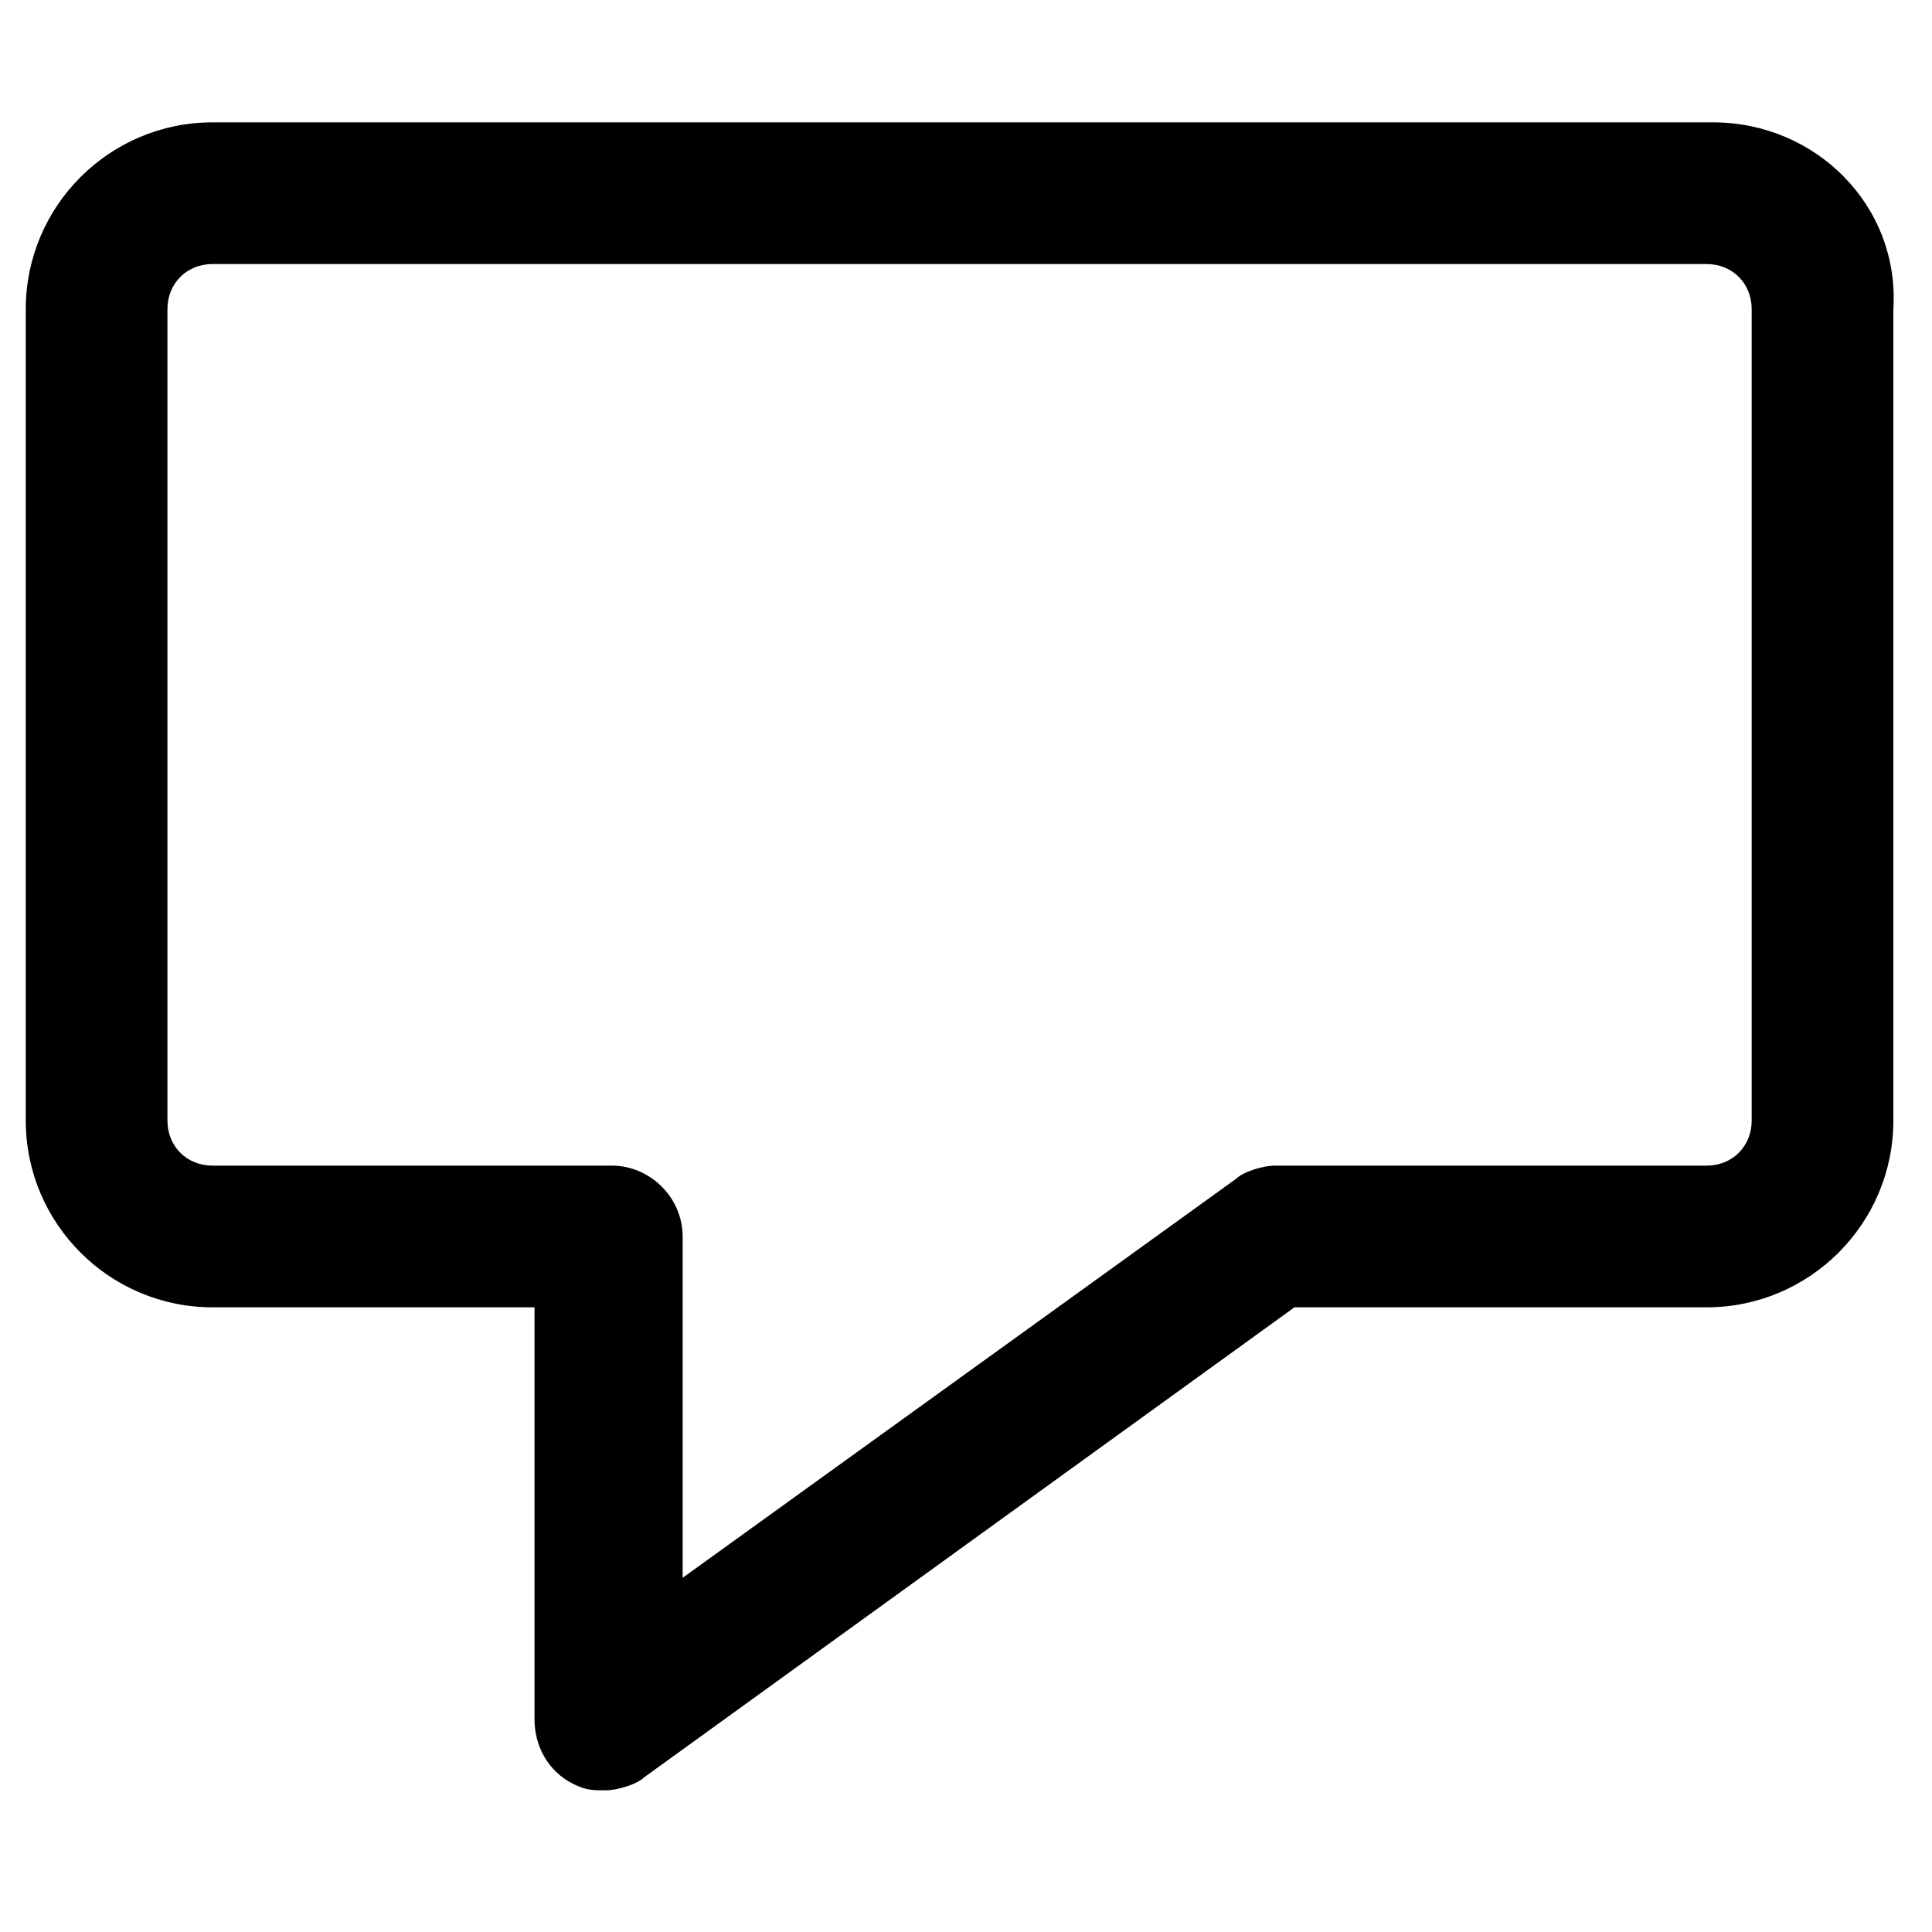
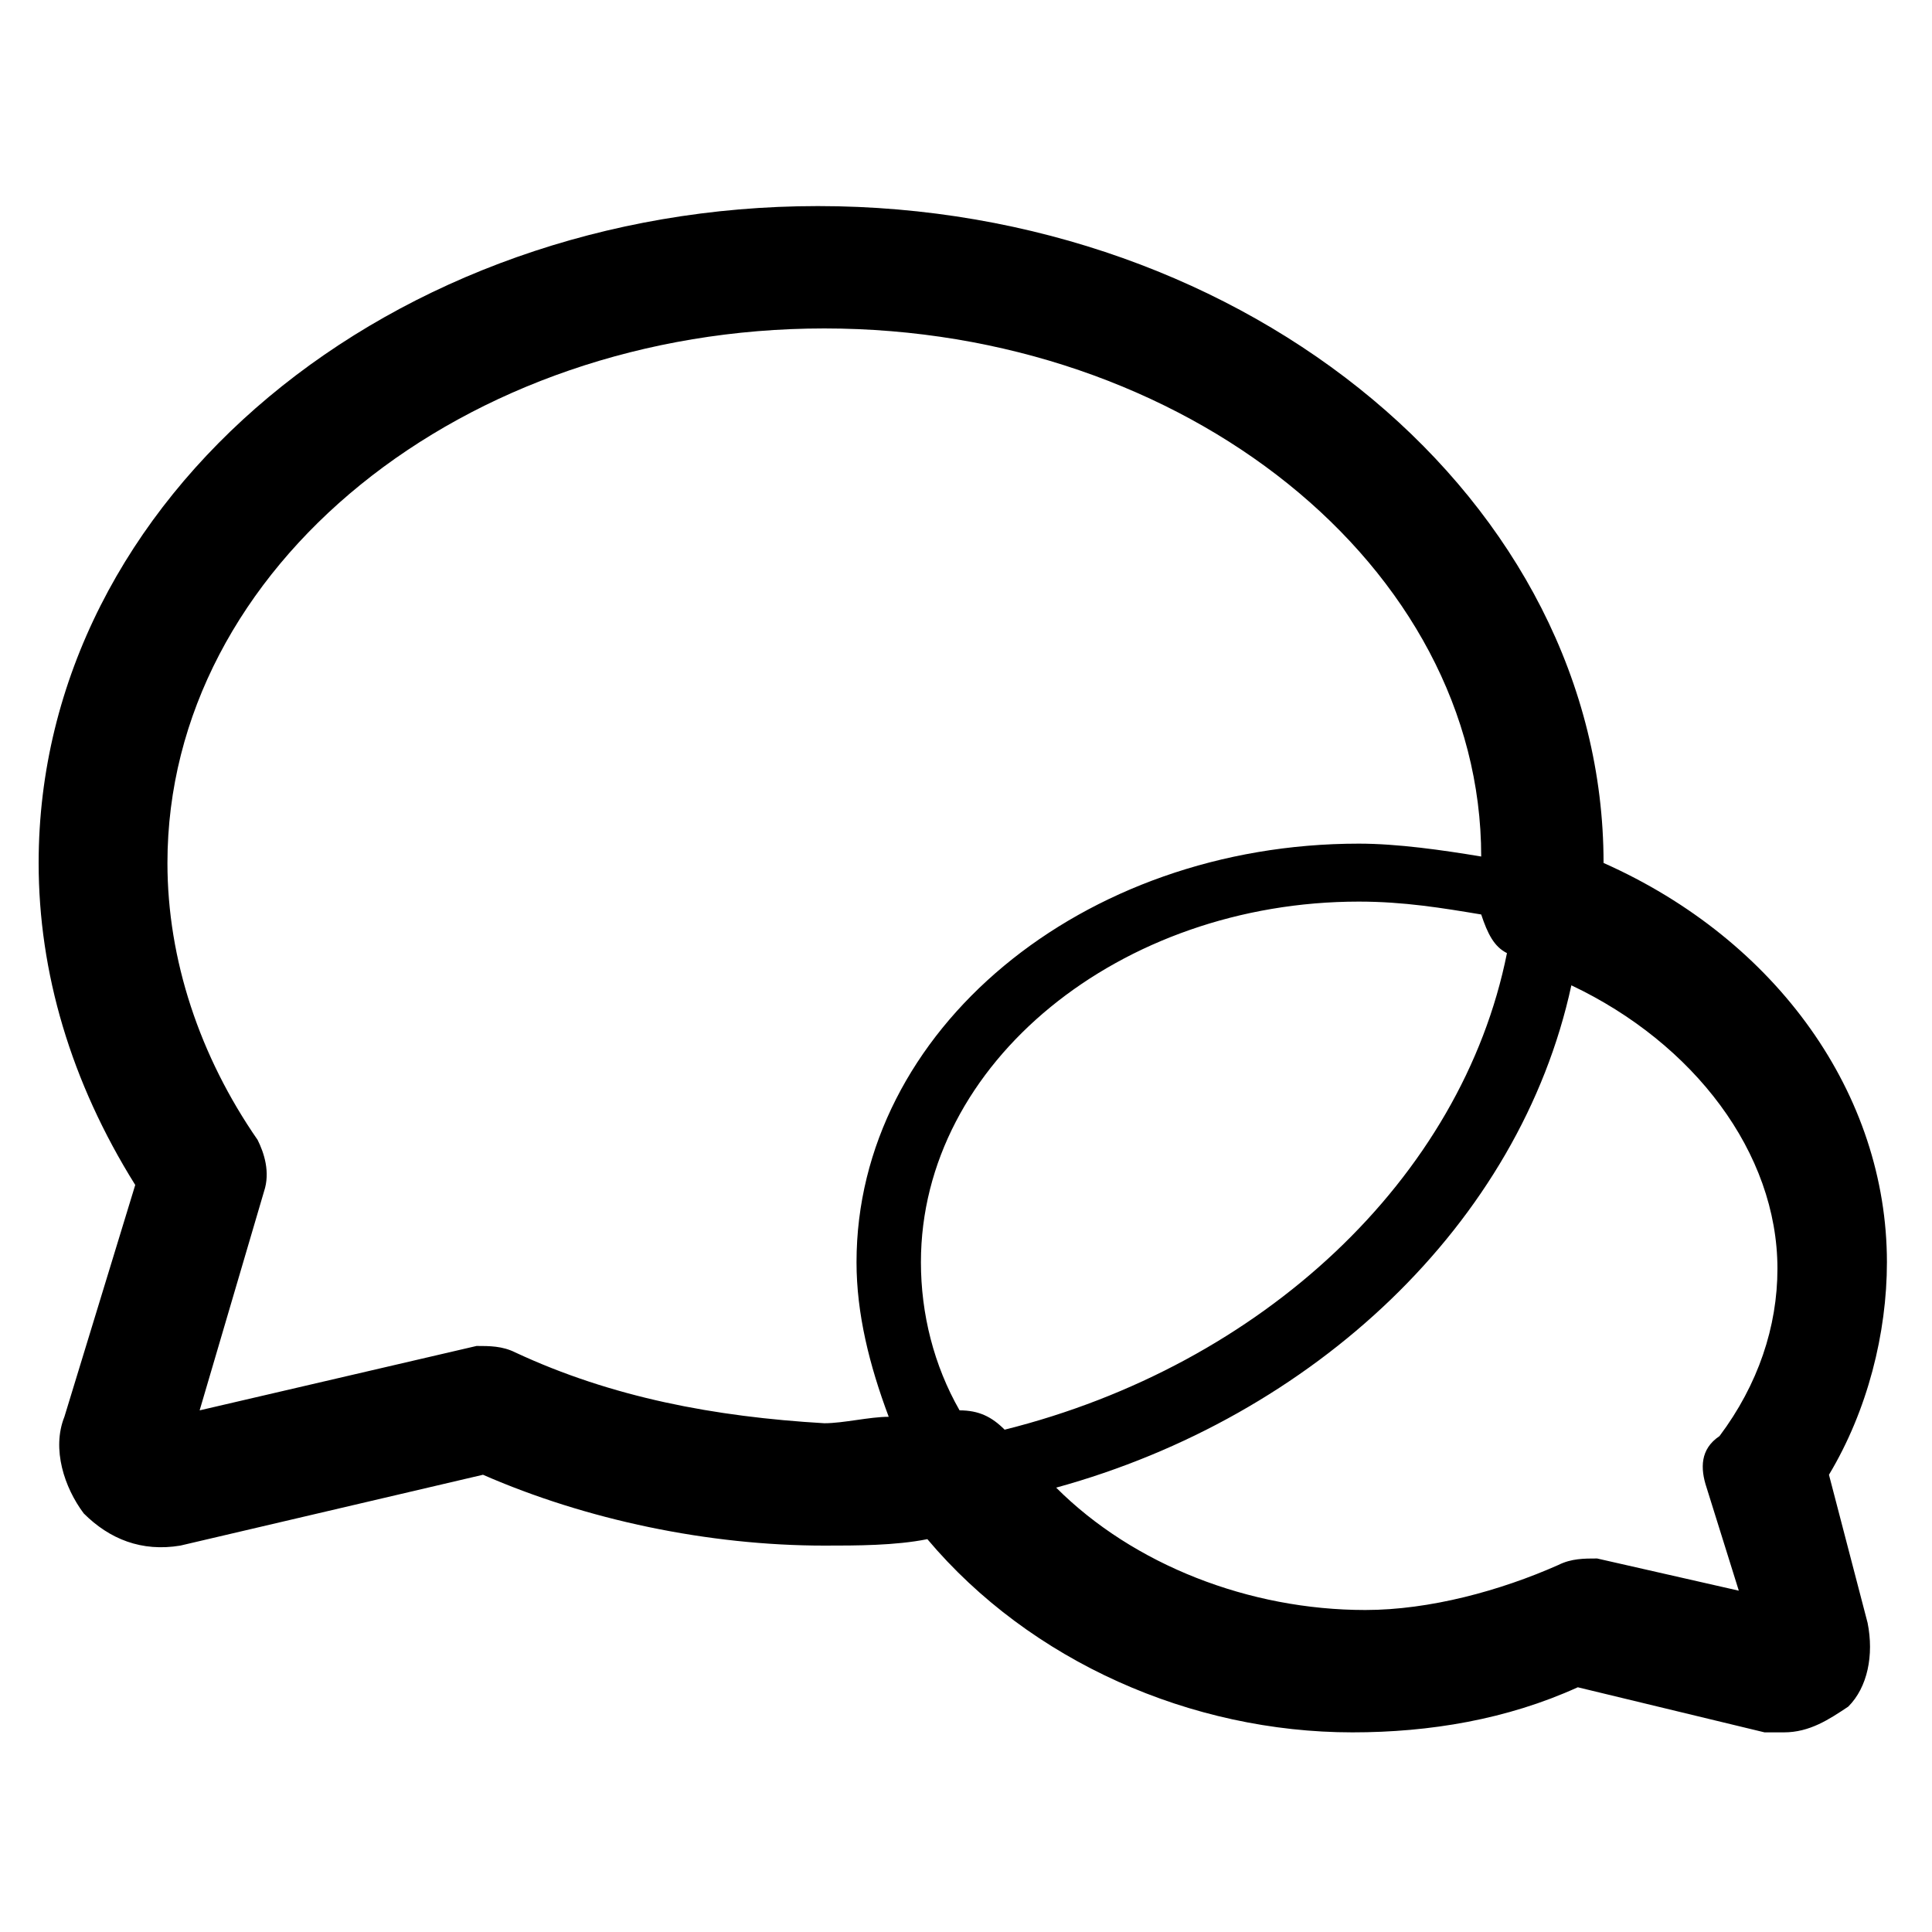
- <svg xmlns="http://www.w3.org/2000/svg" viewBox="0 0 30 30">
-   <path d="M26.6 1.9H3.3C1.7 1.9.4 3.2.4 4.8v12.6c0 1.6 1.3 2.9 2.9 2.9h5v6.4c0 .4.2.8.6 1 .2.1.3.1.5.1s.5-.1.6-.2l10.1-7.3h6.4c1.6 0 2.9-1.3 2.9-2.9V4.8c.1-1.6-1.2-2.9-2.8-2.9zM9.5 18.1H3.3c-.4 0-.7-.3-.7-.7V4.8c0-.4.3-.7.7-.7h23.2c.4 0 .7.3.7.7v12.6c0 .4-.3.7-.7.7h-6.7c-.2 0-.5.1-.6.2l-8.6 6.2v-5.3c0-.6-.5-1.1-1.1-1.1z" />
+ <svg xmlns="http://www.w3.org/2000/svg" viewBox="0 0 30 30" enable-background="new 0 0 30 30">
+   <path d="M28.4 22.9c.6-1 .9-2.2.9-3.3 0-2.6-1.7-5-4.4-6.2 0-5.6-5.5-10.2-12.2-10.2C6.1 3.2.6 7.7.6 13.4c0 1.7.5 3.4 1.5 5L1 22c-.2.5 0 1.1.3 1.5.4.4.9.6 1.5.5l4.7-1.1c1.6.7 3.5 1.1 5.3 1.1.5 0 1.1 0 1.6-.1 1.6 1.9 4.1 3 6.6 3 1.2 0 2.4-.2 3.5-.7l2.9.7h.3c.4 0 .7-.2 1-.4.3-.3.4-.8.3-1.3l-.6-2.3zm-1.9.2l.5 1.6-2.2-.5c-.2 0-.4 0-.6.1-.9.4-2 .7-3 .7-1.8 0-3.6-.7-4.8-1.9 4-1.1 7.2-4.1 8-7.8 1.9.9 3.2 2.6 3.2 4.4 0 .9-.3 1.8-.9 2.6-.3.2-.3.5-.2.8zM4.1 18.5c.1-.3 0-.6-.1-.8-.9-1.3-1.4-2.8-1.4-4.3 0-4.6 4.6-8.3 10.2-8.3S23 8.8 23 13.3c-.6-.1-1.3-.2-1.9-.2-4.3 0-7.8 2.9-7.8 6.5 0 .8.2 1.6.5 2.4-.3 0-.7.1-1 .1-1.7-.1-3.3-.4-4.8-1.1-.2-.1-.4-.1-.6-.1l-4.3 1 1-3.4zm19.3-3.7c-.7 3.5-3.8 6.4-7.8 7.4-.2-.2-.4-.3-.7-.3-.4-.7-.6-1.5-.6-2.3 0-3.1 3.1-5.6 6.8-5.6.7 0 1.3.1 1.9.2.1.3.2.5.4.6z" />
</svg>
